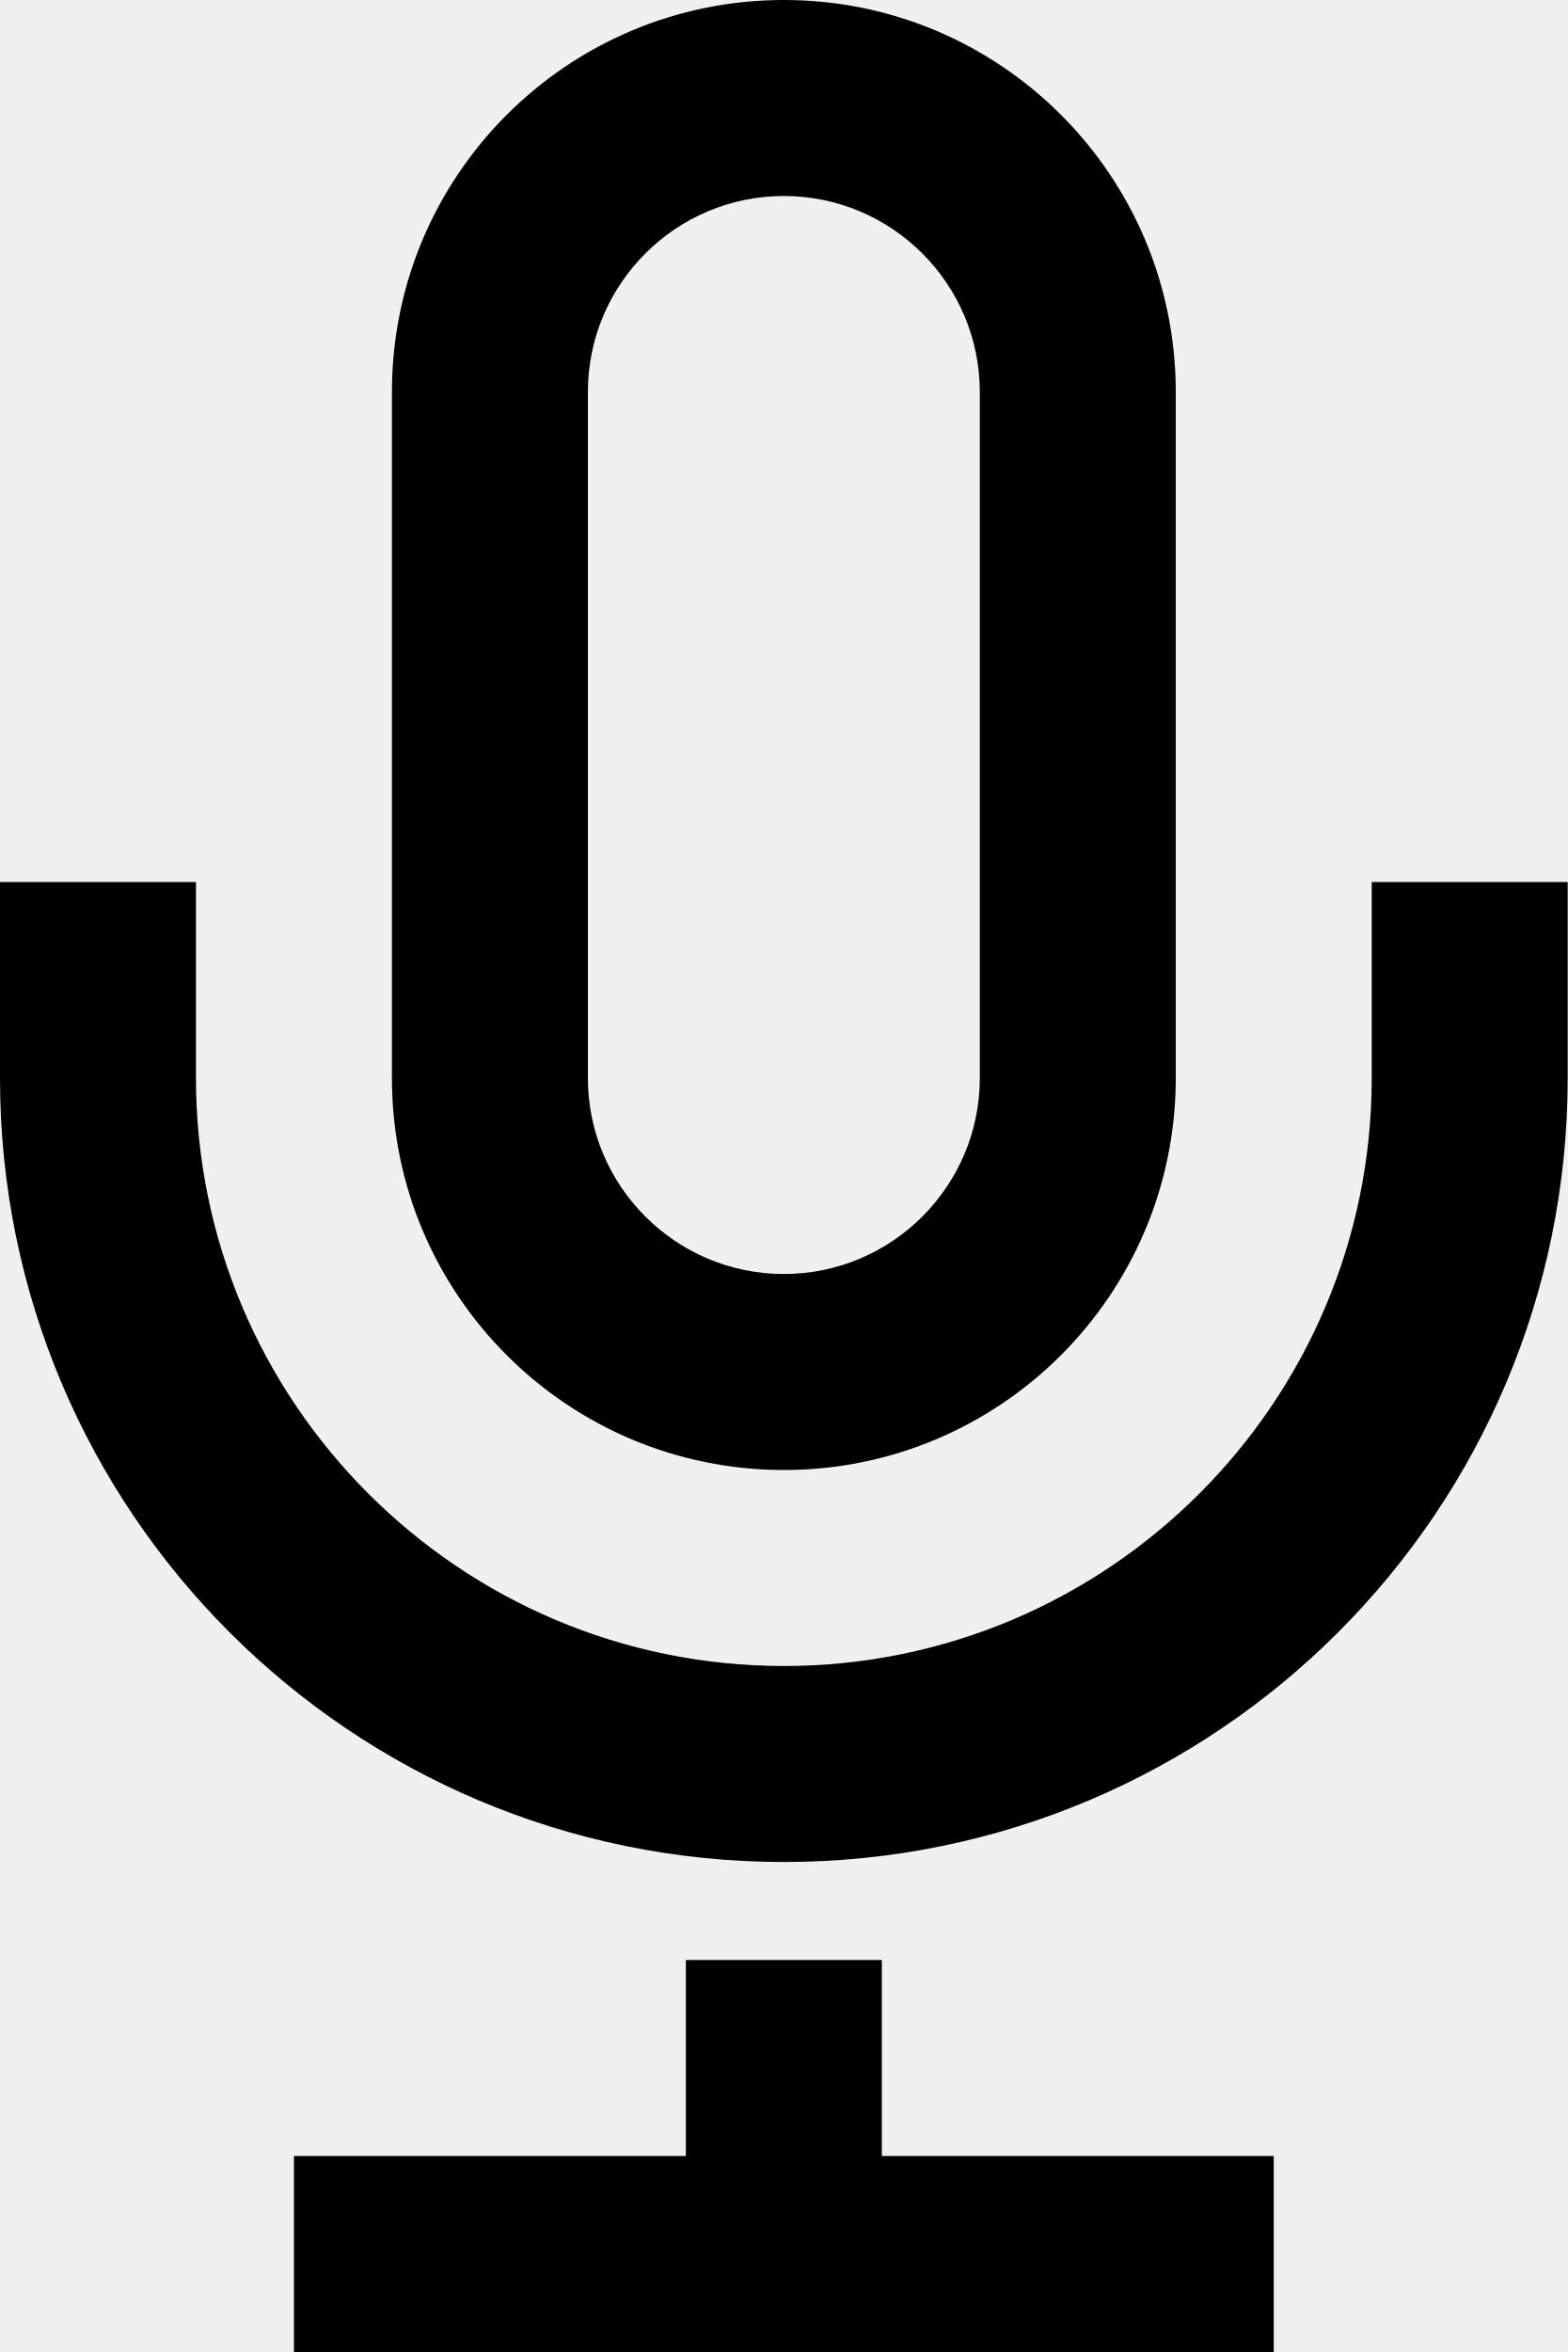
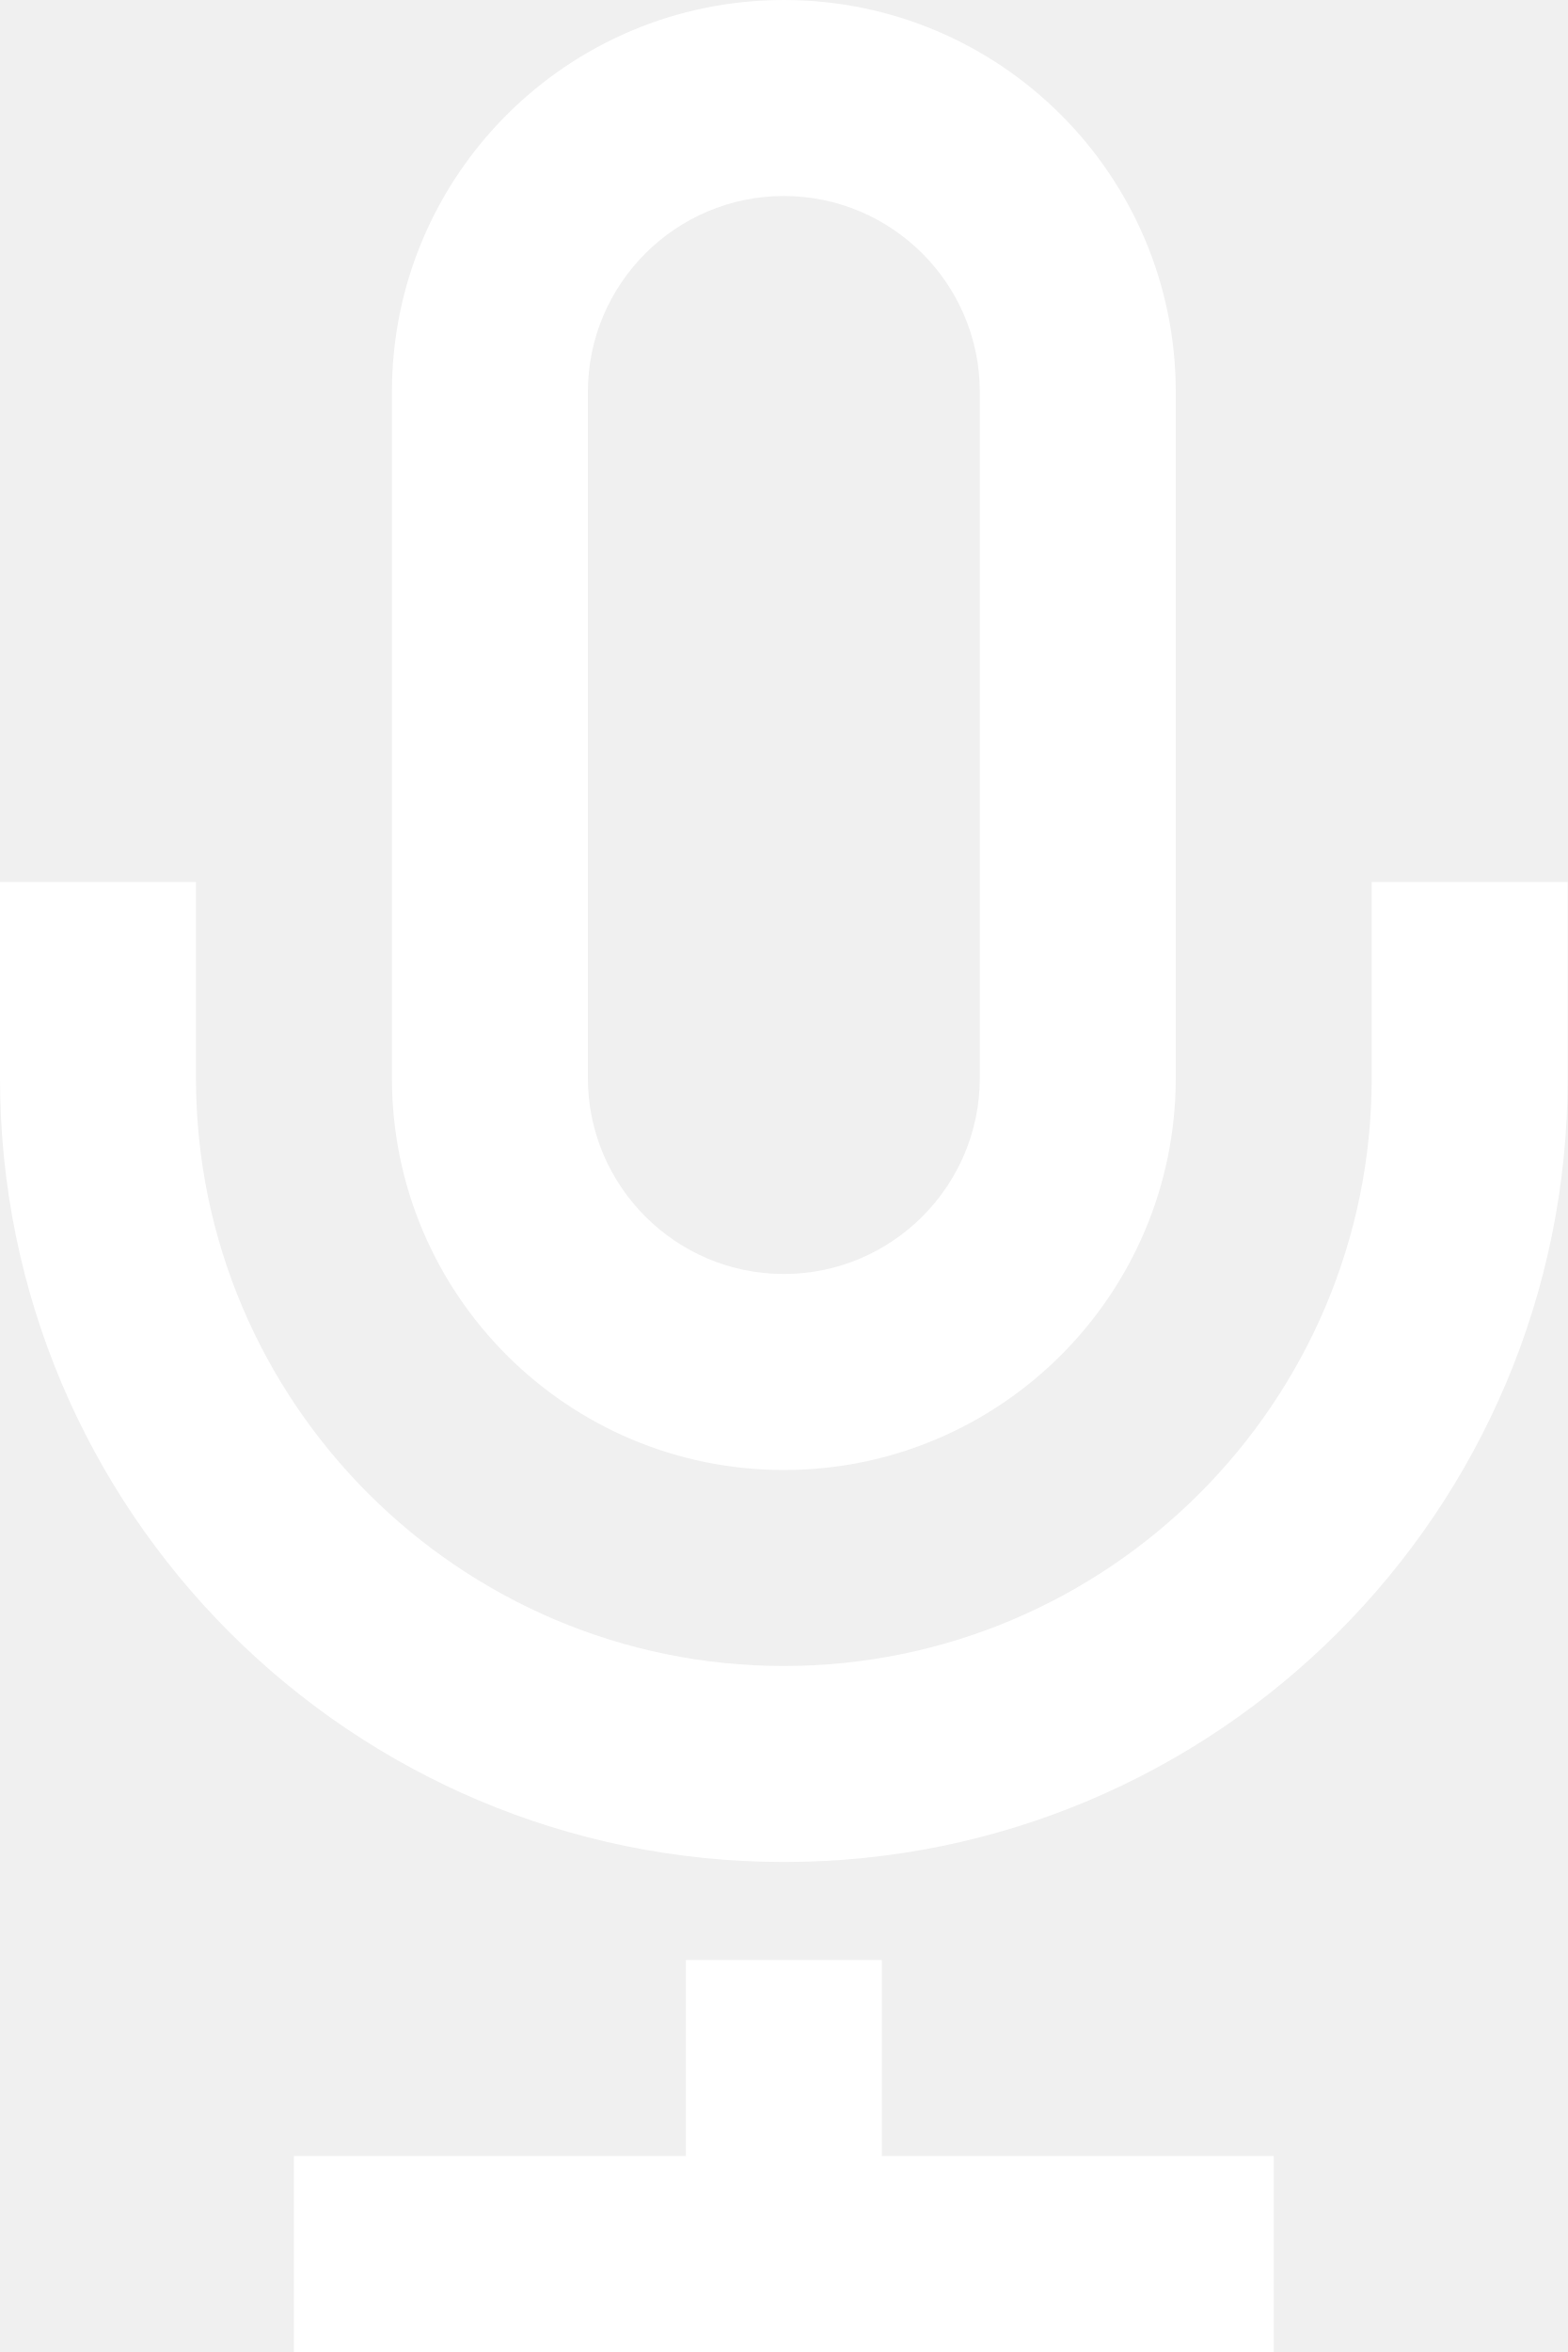
<svg xmlns="http://www.w3.org/2000/svg" width="16" height="24" viewBox="0 0 16 24" fill="none">
-   <path d="M8 2C9.103 2 10 2.897 10 4V11C10 12.103 9.103 13 8 13C6.897 13 6 12.103 6 11V4C6 2.897 6.897 2 8 2ZM8 0C5.791 0 4 1.791 4 4V11C4 13.209 5.791 15 8 15C10.209 15 12 13.209 12 11V4C12 1.791 10.209 0 8 0ZM16 9V11C16 15.418 12.418 19 8 19C3.582 19 0 15.418 0 11V9H2V11C2 14.309 4.691 17 8 17C11.309 17 14 14.309 14 11V9H16ZM9 22V20H7V22H3V24H13V22H9Z" fill="black" />
+   <path d="M8 2C9.103 2 10 2.897 10 4V11C10 12.103 9.103 13 8 13C6.897 13 6 12.103 6 11V4C6 2.897 6.897 2 8 2ZM8 0C5.791 0 4 1.791 4 4V11C4 13.209 5.791 15 8 15C10.209 15 12 13.209 12 11V4C12 1.791 10.209 0 8 0ZM16 9V11C16 15.418 12.418 19 8 19C3.582 19 0 15.418 0 11V9H2V11C2 14.309 4.691 17 8 17C11.309 17 14 14.309 14 11V9H16ZM9 22V20H7V22H3V24H13V22H9Z" fill="#fff" />
</svg>
